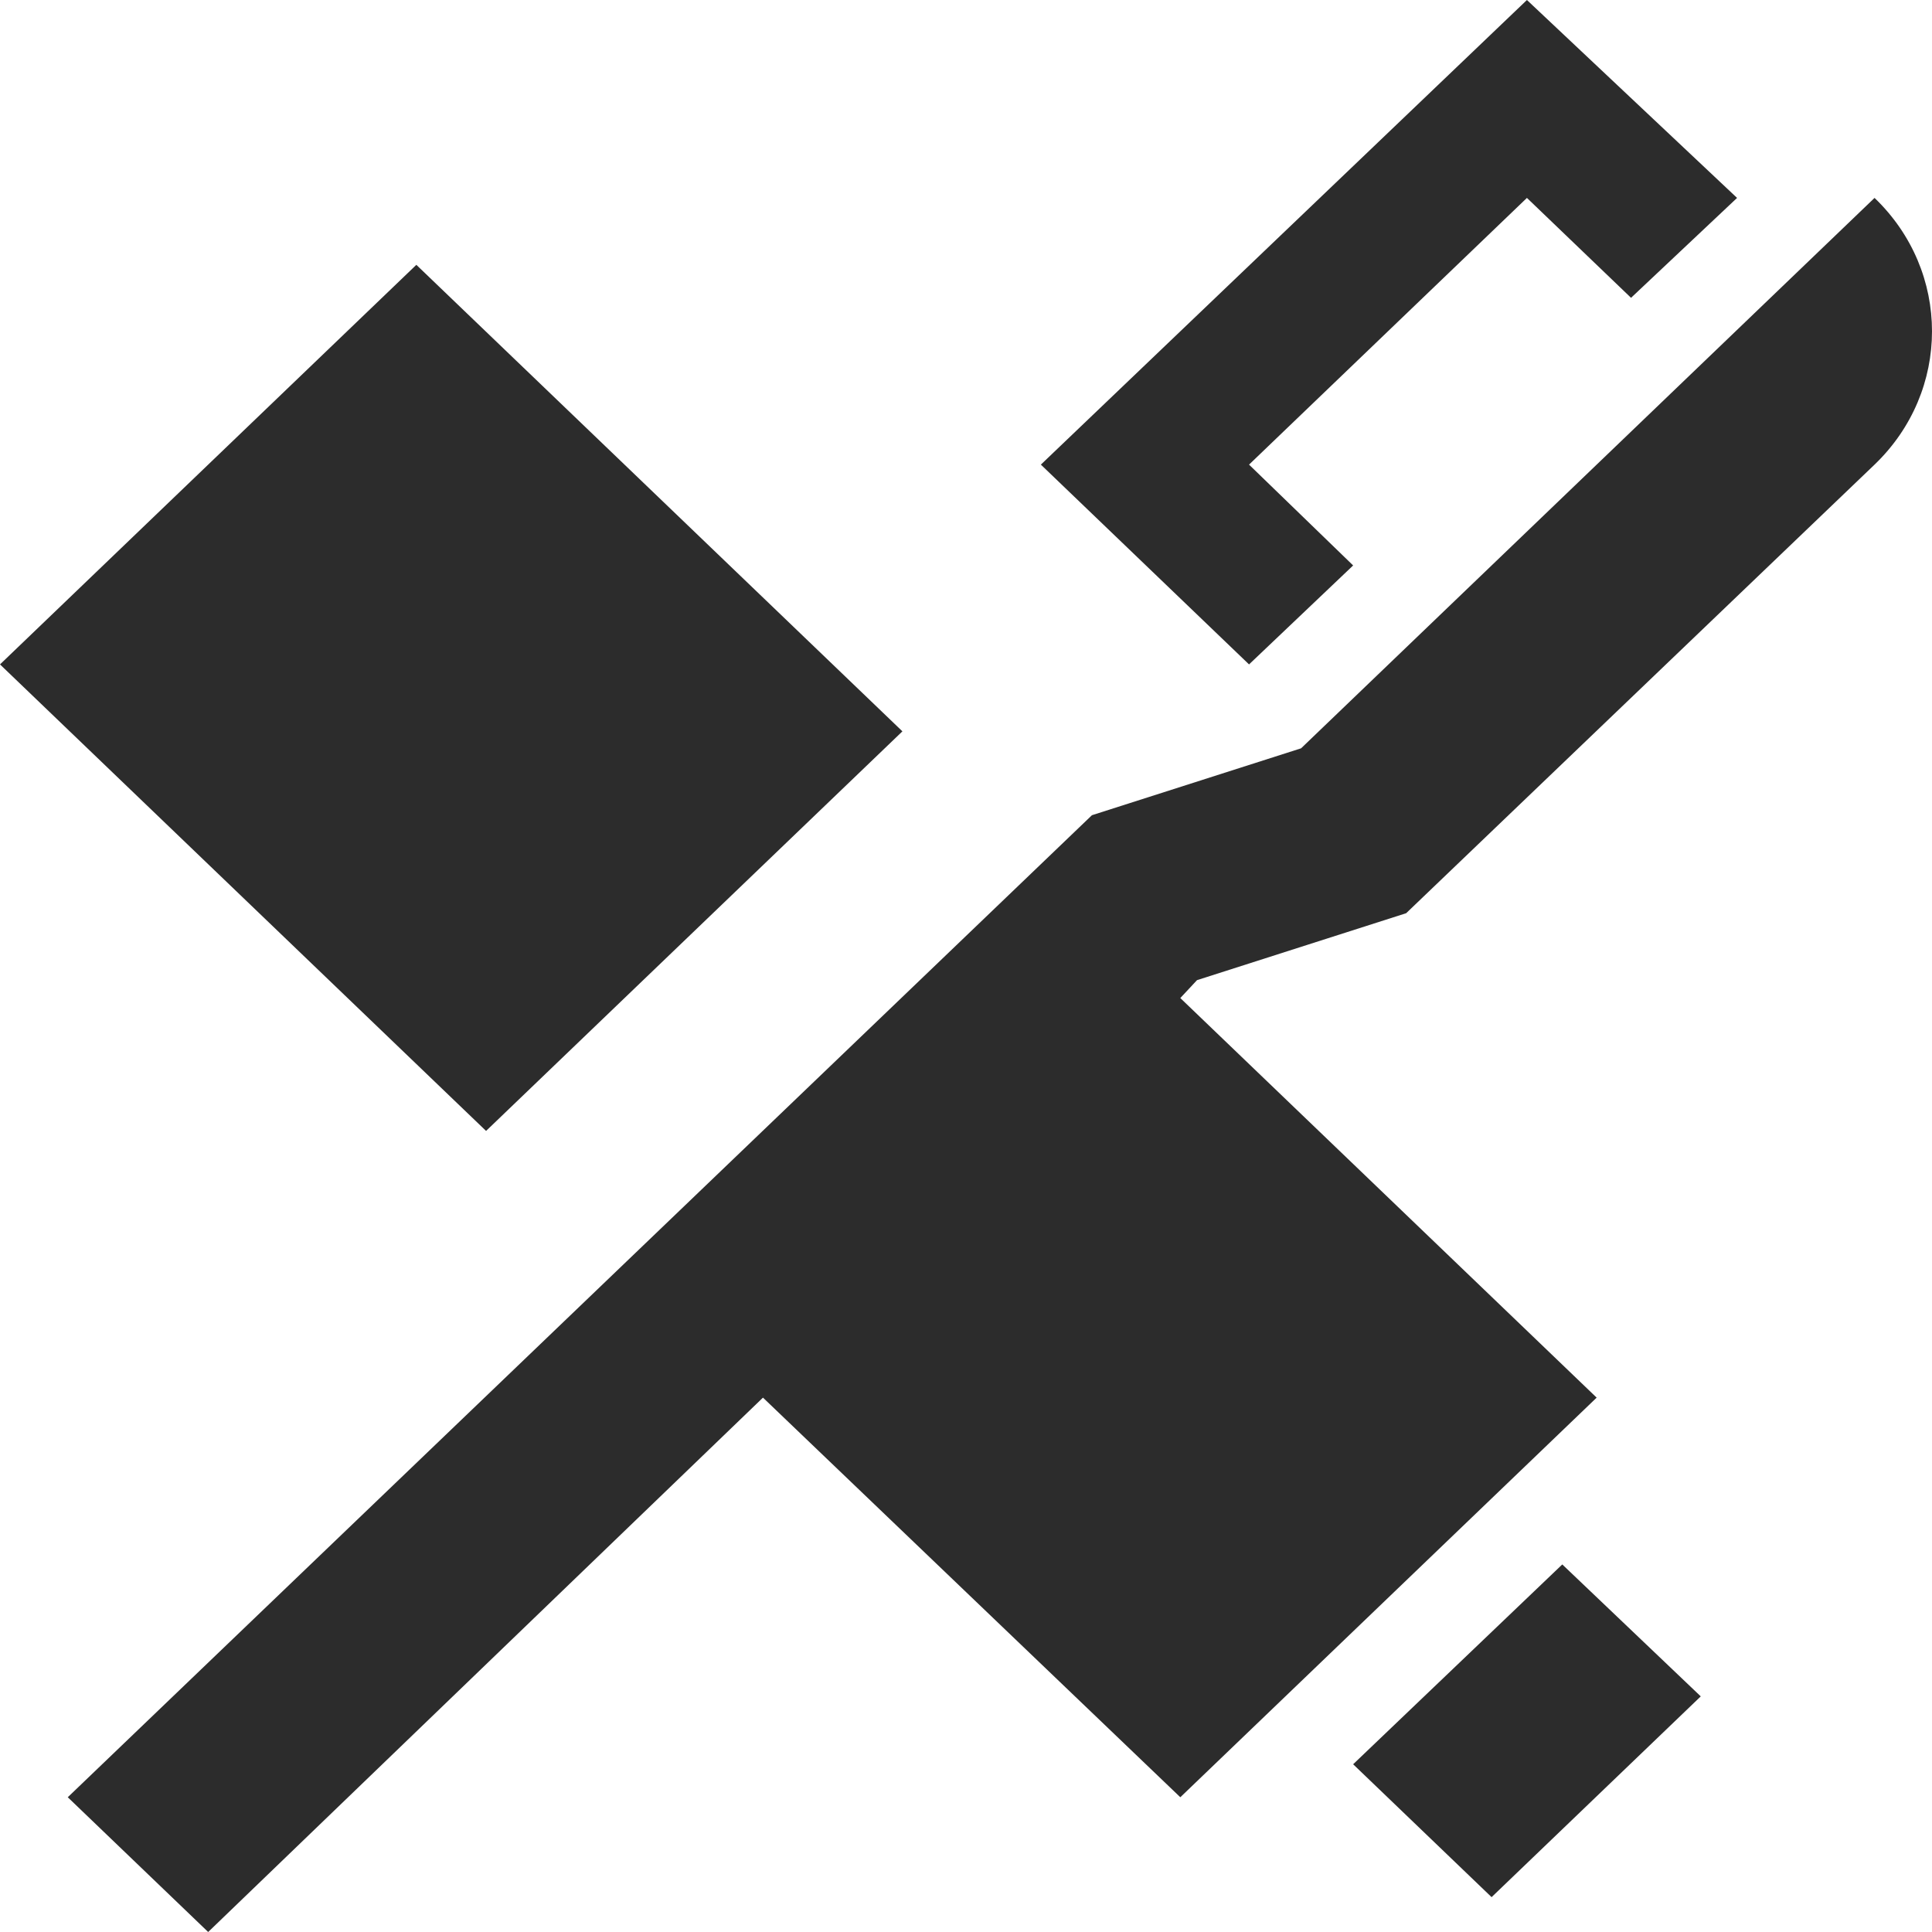
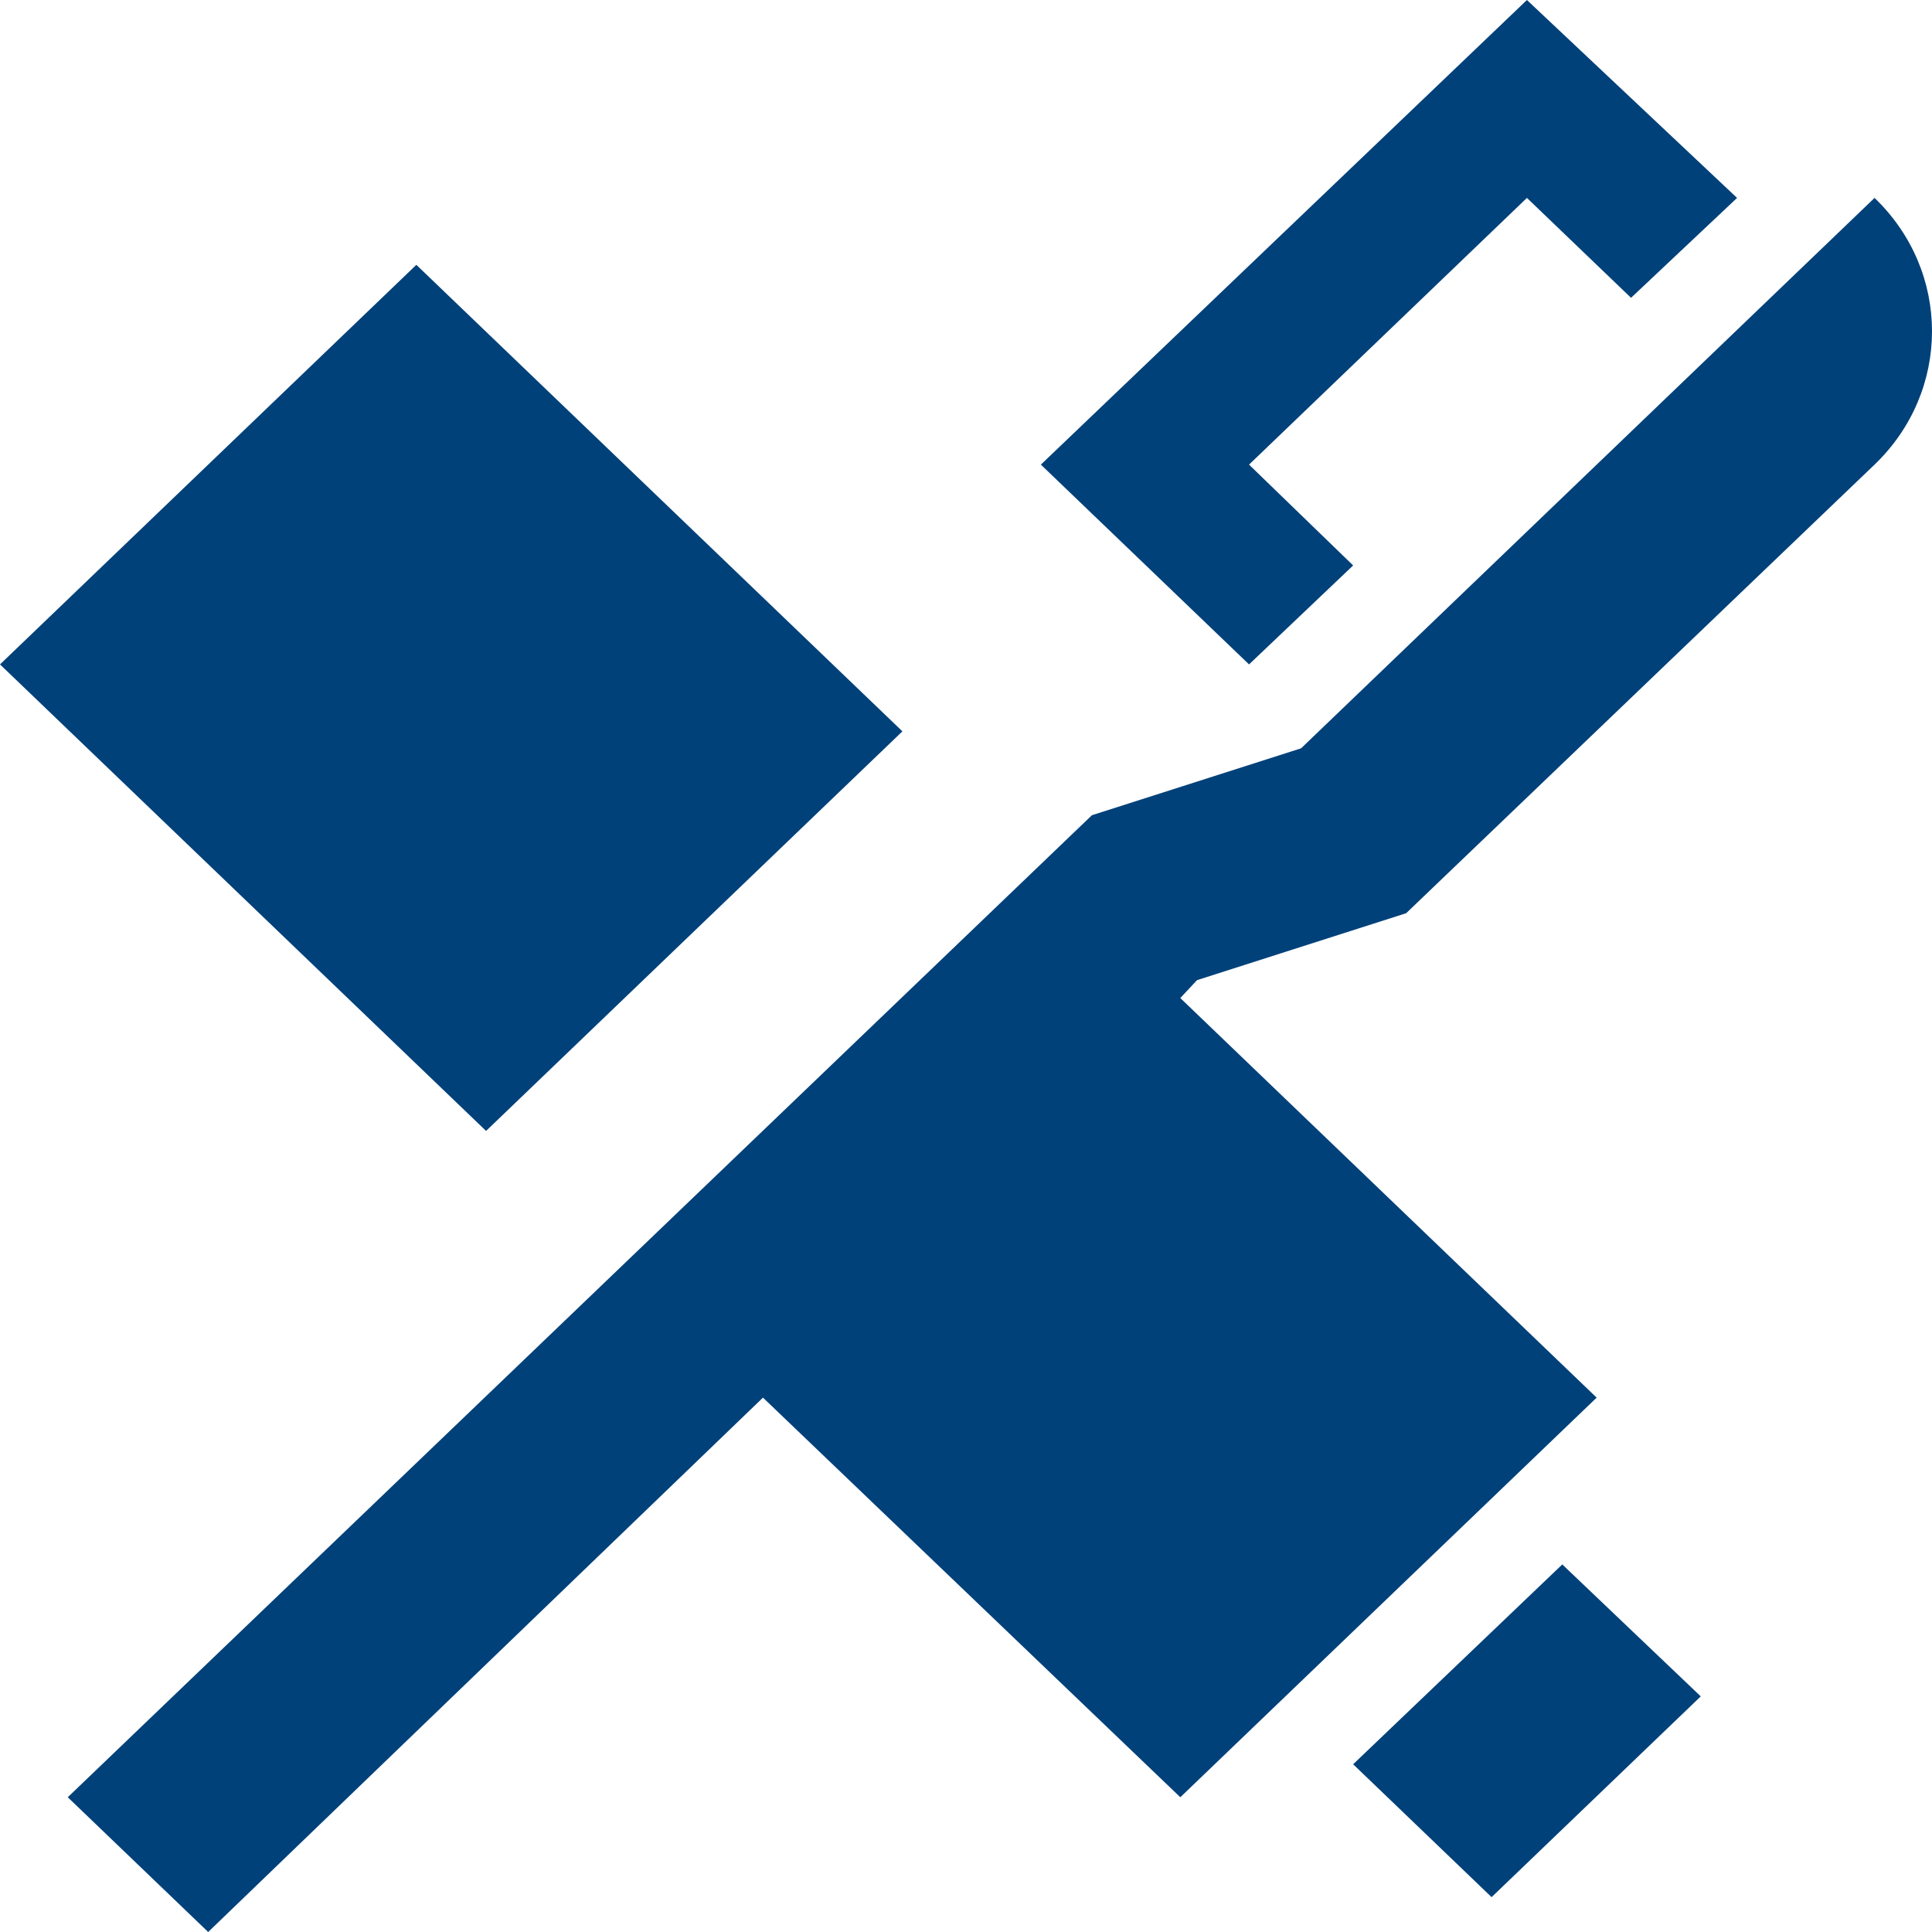
<svg xmlns="http://www.w3.org/2000/svg" width="68" height="68" viewBox="0 0 68 68" fill="none">
-   <path d="M53.743 0L36.635 16.353L43.962 23.385L47.626 19.902L43.962 16.353L53.743 6.966L57.407 10.482L61.139 6.966M65.978 6.966L45.794 26.338L38.432 28.693L2.385 63.257L7.327 68L26.854 49.192L41.543 63.257L56.197 49.192L41.543 35.128L42.131 34.498L49.492 32.142L65.978 16.353C68.674 13.766 68.674 9.553 65.978 6.966ZM14.654 9.321L0 23.385L17.108 39.805L31.762 25.741M54.987 55.063L47.626 62.096L52.499 66.773L59.861 59.707L54.987 55.063Z" fill="#2C2C2C" />
+   <path d="M53.743 0L36.635 16.353L43.962 23.385L47.626 19.902L43.962 16.353L53.743 6.966L57.407 10.482L61.139 6.966M65.978 6.966L45.794 26.338L38.432 28.693L2.385 63.257L7.327 68L26.854 49.192L41.543 63.257L56.197 49.192L41.543 35.128L42.131 34.498L49.492 32.142L65.978 16.353C68.674 13.766 68.674 9.553 65.978 6.966ZM14.654 9.321L0 23.385L17.108 39.805L31.762 25.741M54.987 55.063L47.626 62.096L52.499 66.773L59.861 59.707L54.987 55.063Z" fill="#00417A" />
</svg>
